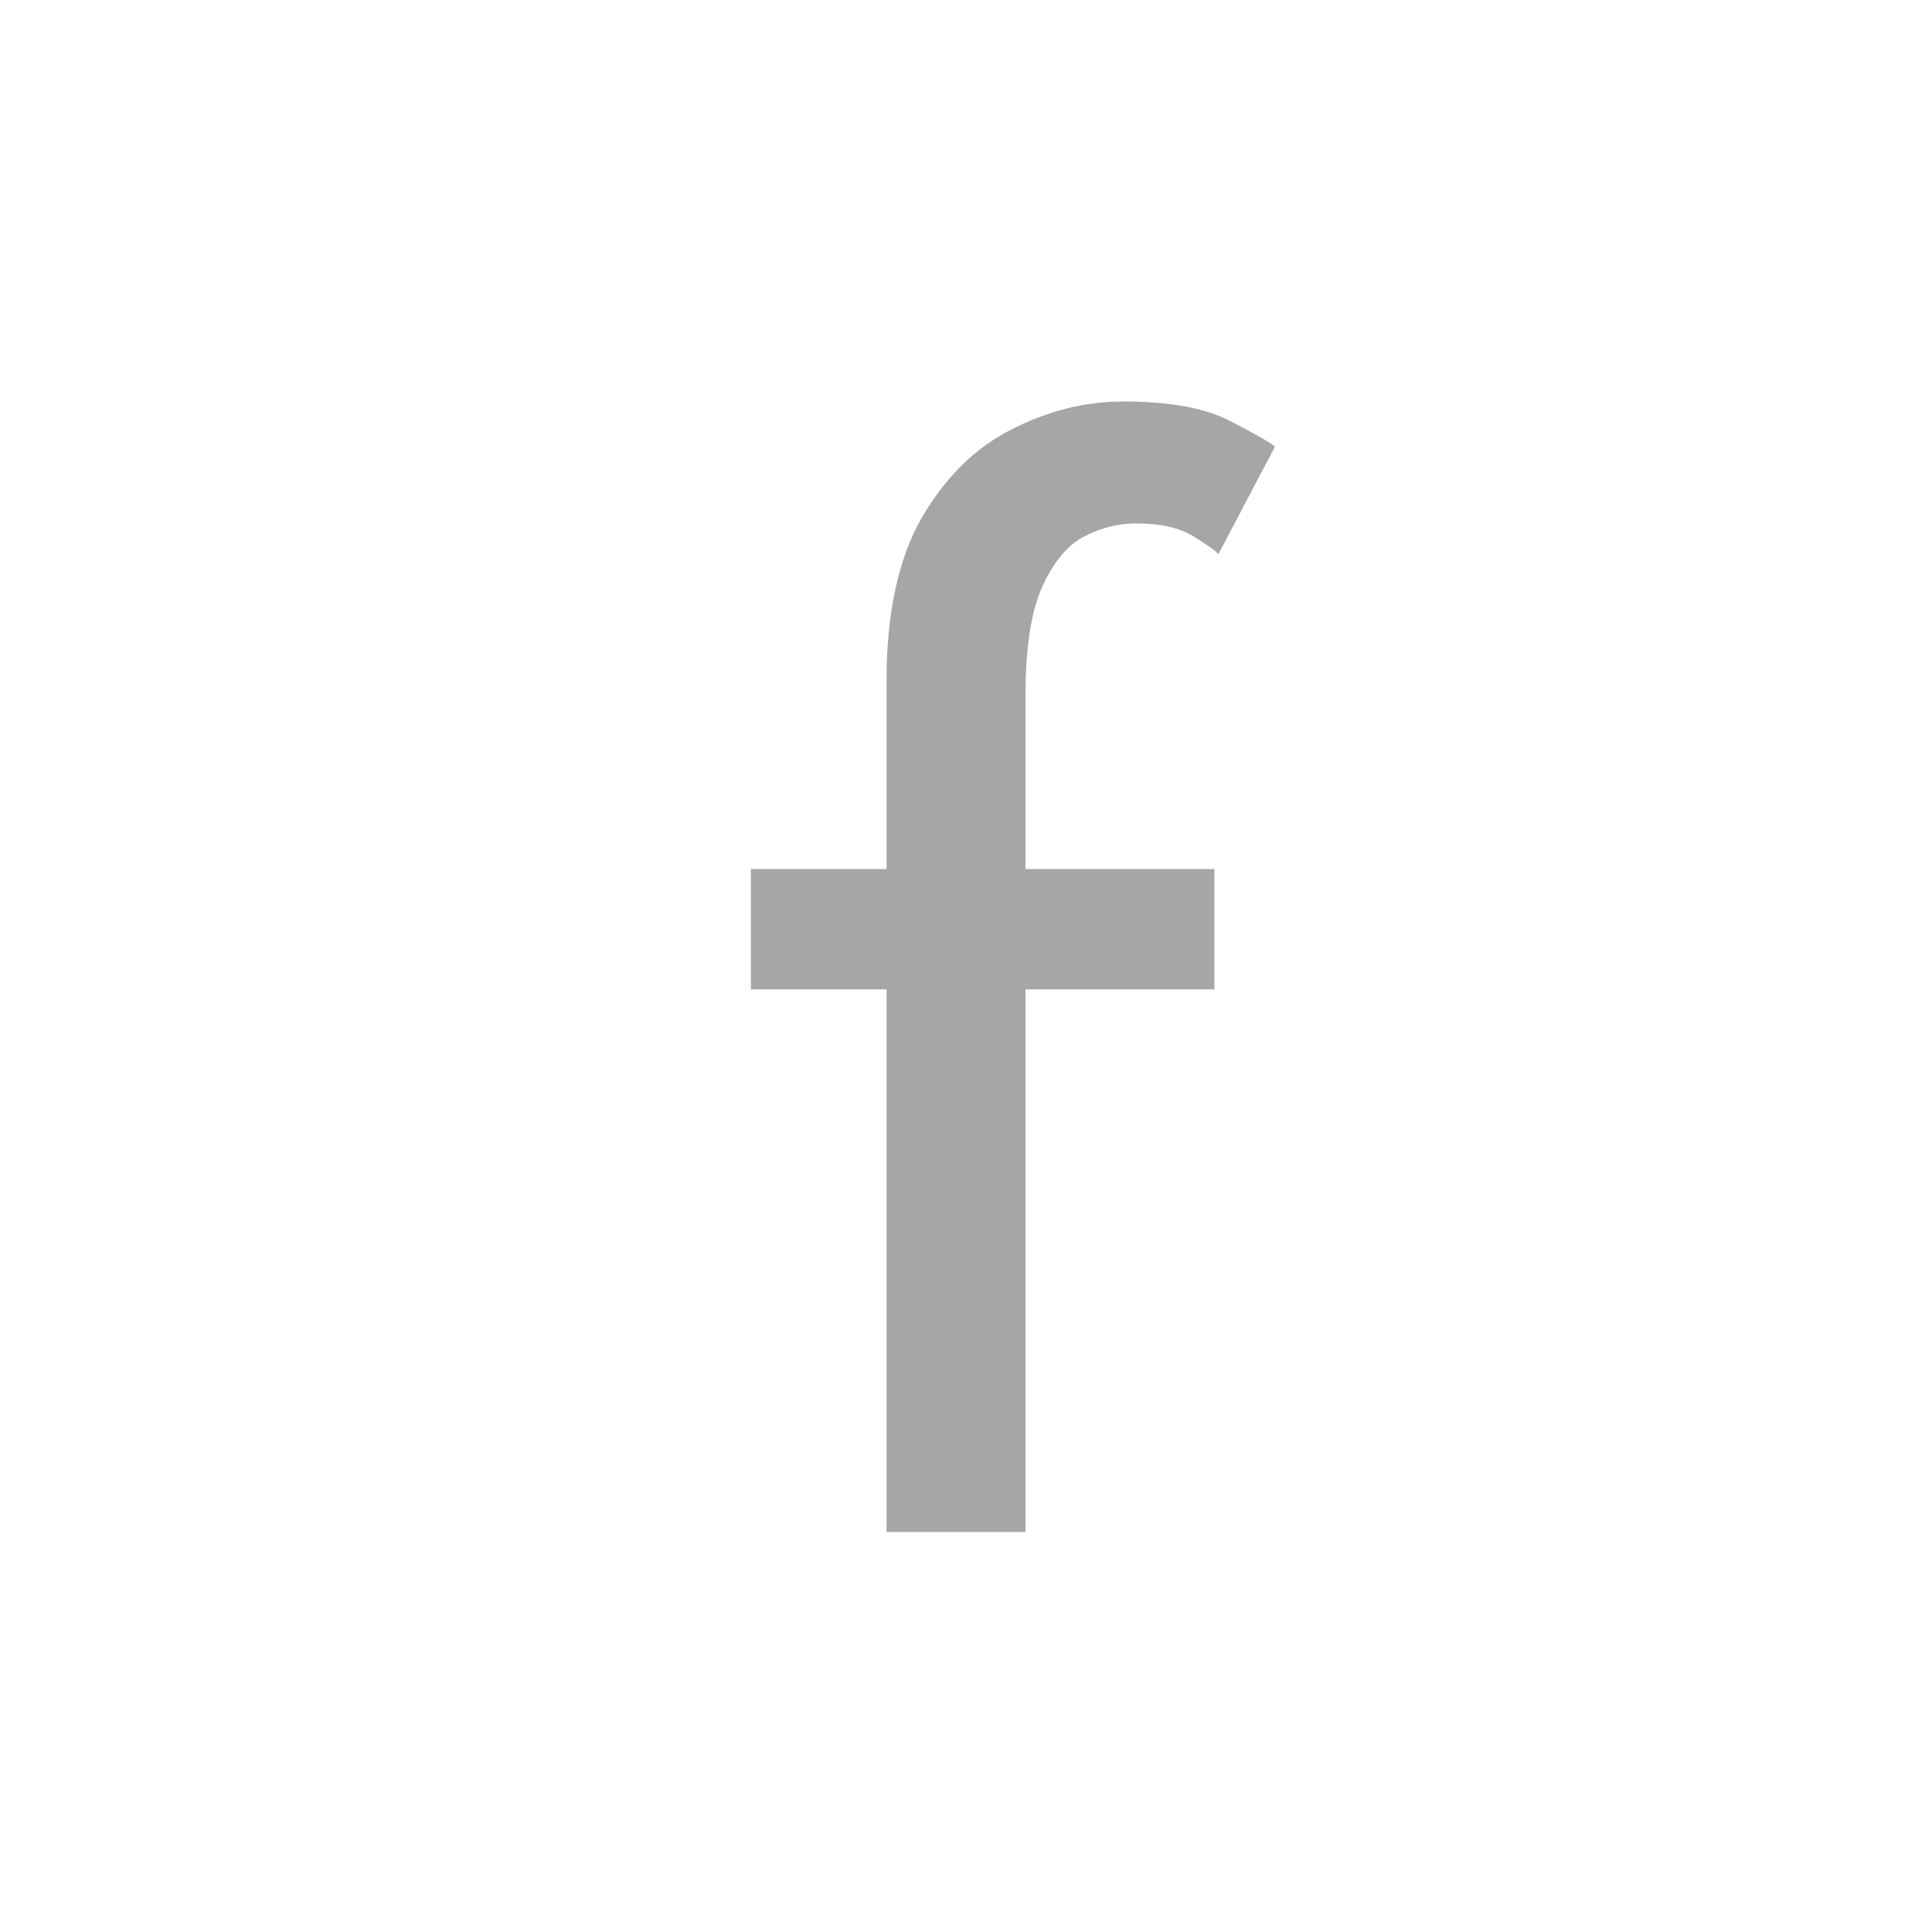
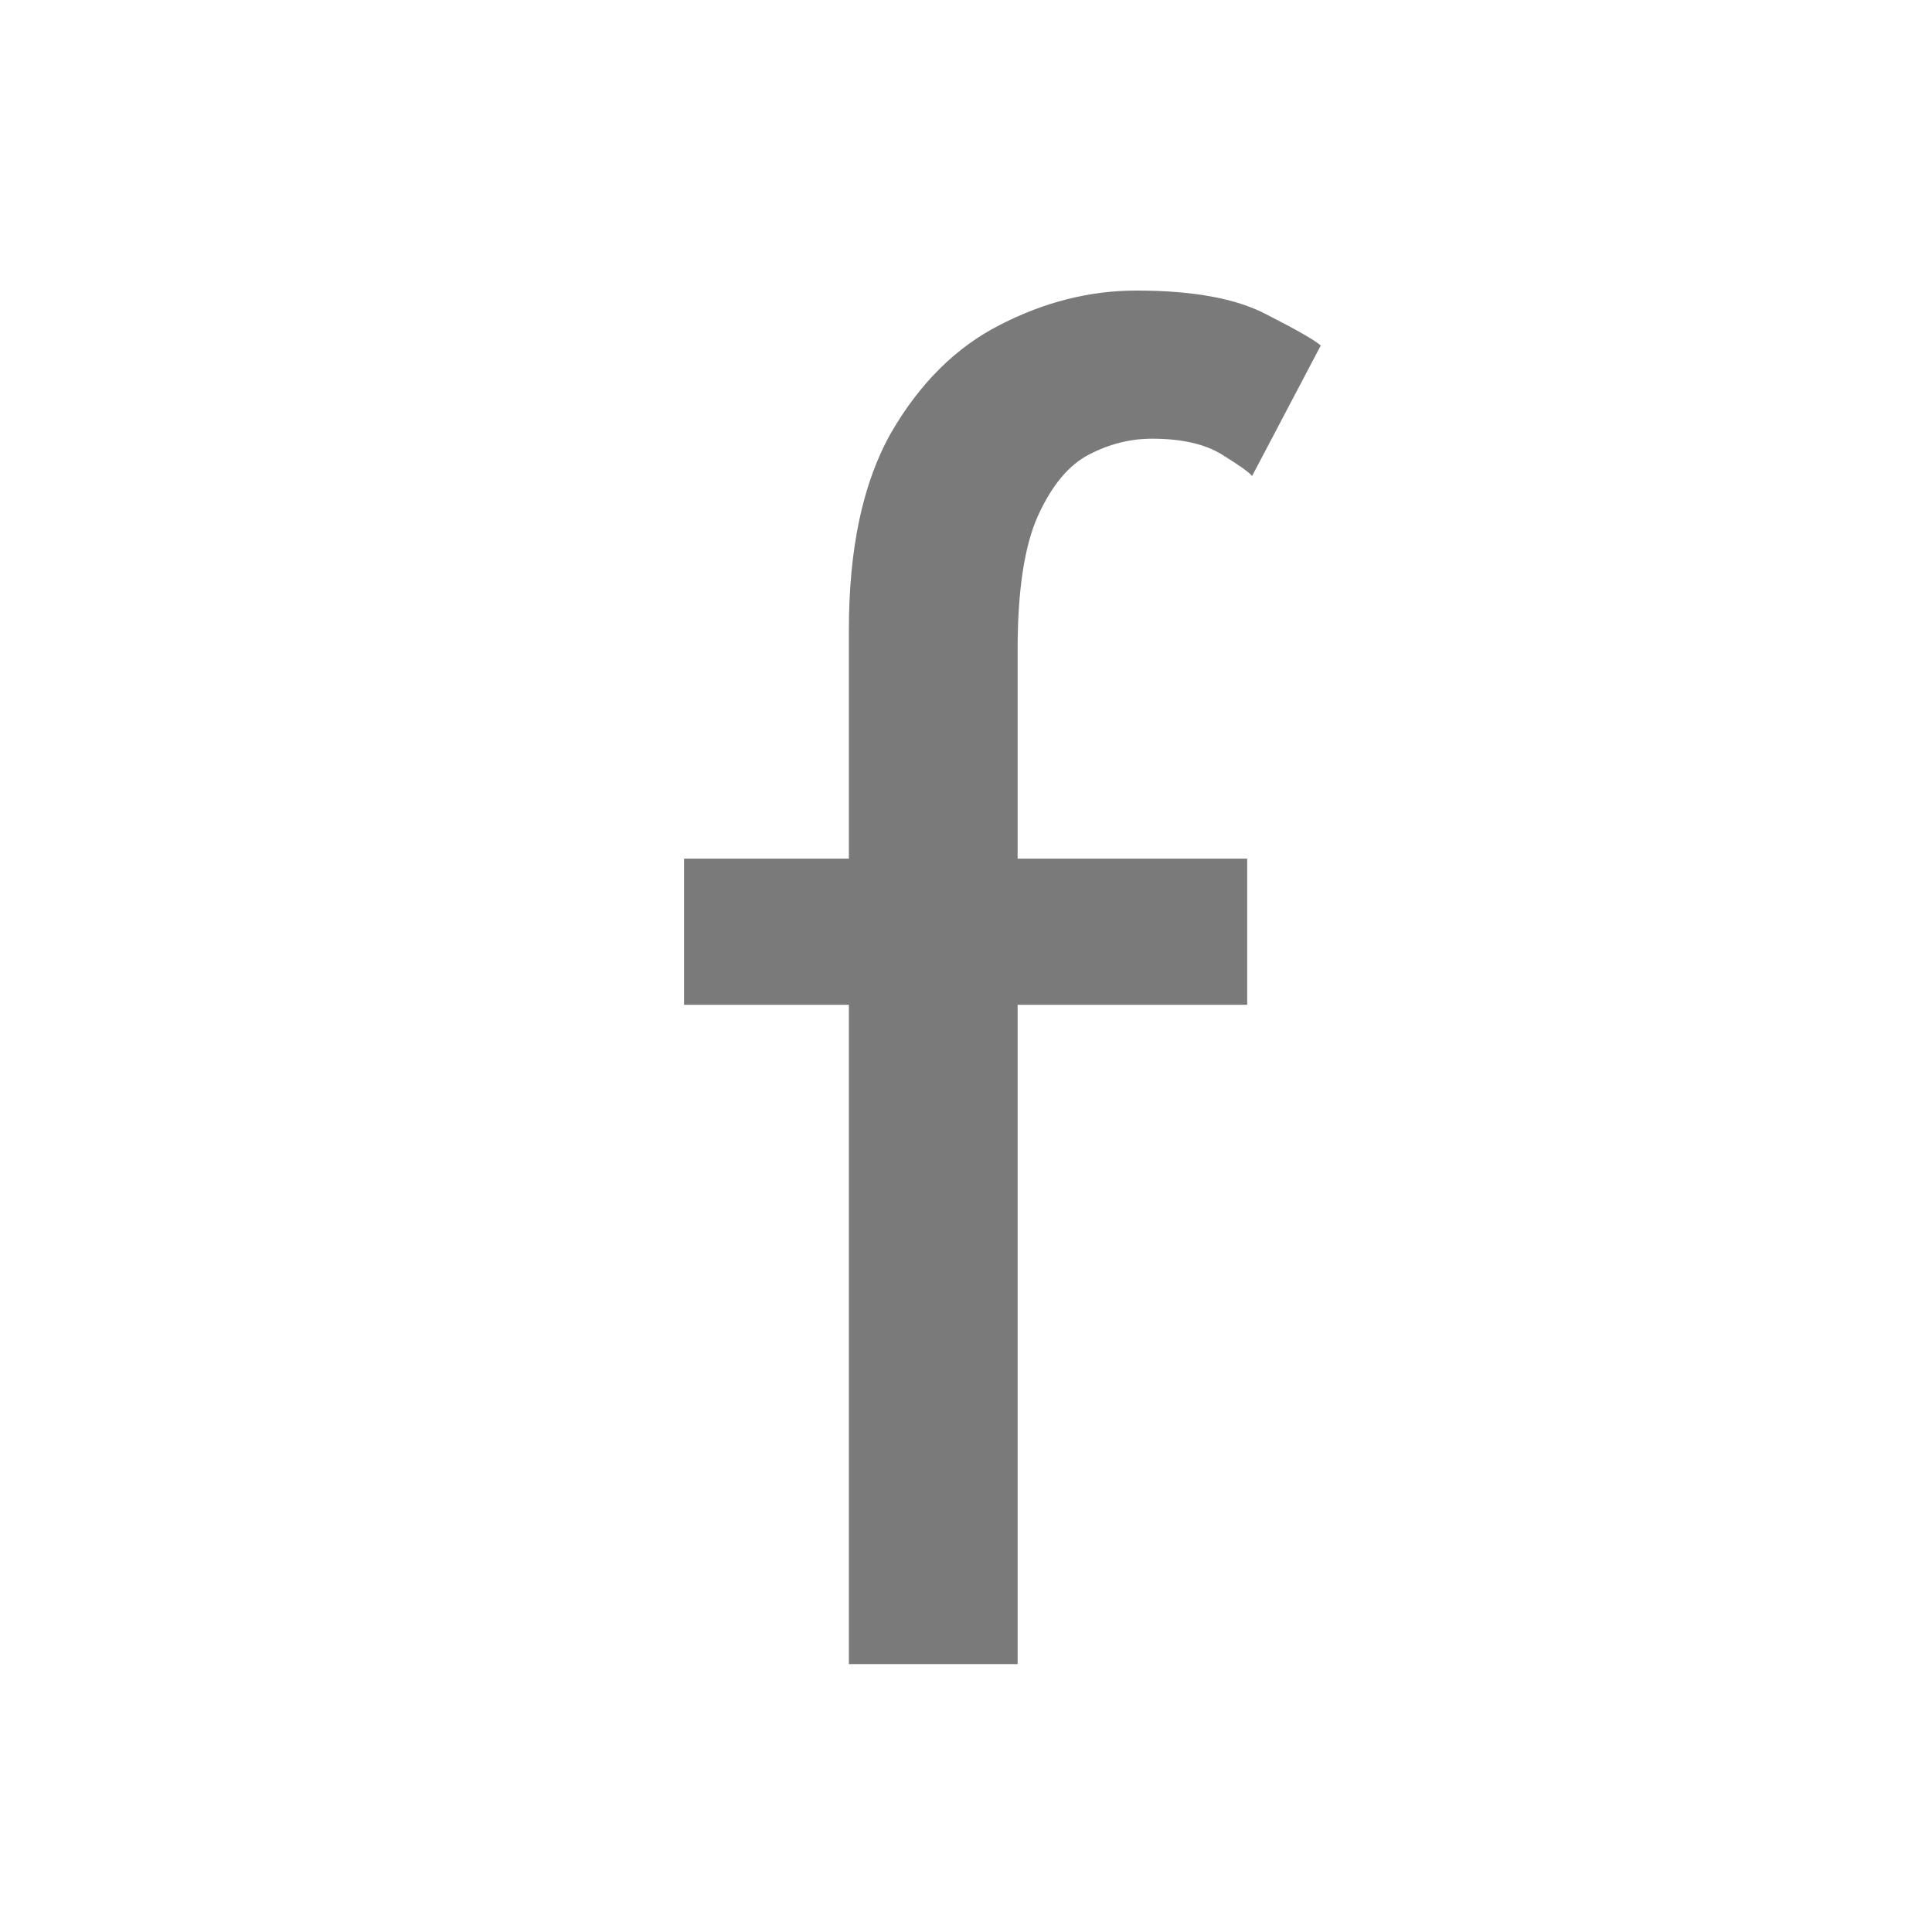
<svg xmlns="http://www.w3.org/2000/svg" width="512" height="512" viewBox="0 0 512 512" fill="none">
-   <path d="M198.992 230.306H234.944V180.444C234.944 162.611 238.011 148.273 244.146 137.43C250.423 126.587 258.341 118.741 267.9 113.89C277.601 108.897 287.517 106.4 297.646 106.4C309.915 106.4 319.331 108.112 325.894 111.536C332.599 114.96 336.594 117.243 337.878 118.384L322.898 146.846C322.185 145.99 319.973 144.421 316.264 142.138C312.555 139.855 307.49 138.714 301.07 138.714C296.362 138.714 291.797 139.855 287.374 142.138C282.951 144.421 279.242 148.843 276.246 155.406C273.25 161.969 271.752 171.741 271.752 184.724V230.306H321.828V262.192H271.752V406H234.944V262.192H198.992V230.306Z" fill="#A6A6A6" />
+   <path d="M181.28 227.54H224.96V166.96C224.96 145.293 228.687 127.873 236.14 114.7C243.767 101.527 253.387 91.993 265 86.1C276.787 80.033 288.833 77 301.14 77C316.047 77 327.487 79.08 335.46 83.24C343.607 87.4 348.46 90.173 350.02 91.56L331.82 126.14C330.953 125.1 328.267 123.193 323.76 120.42C319.253 117.647 313.1 116.26 305.3 116.26C299.58 116.26 294.033 117.647 288.66 120.42C283.287 123.193 278.78 128.567 275.14 136.54C271.5 144.513 269.68 156.387 269.68 172.16V227.54H330.52V266.28H269.68V441H224.96V266.28H181.28V227.54Z" fill="#7A7A7A" />
</svg>
